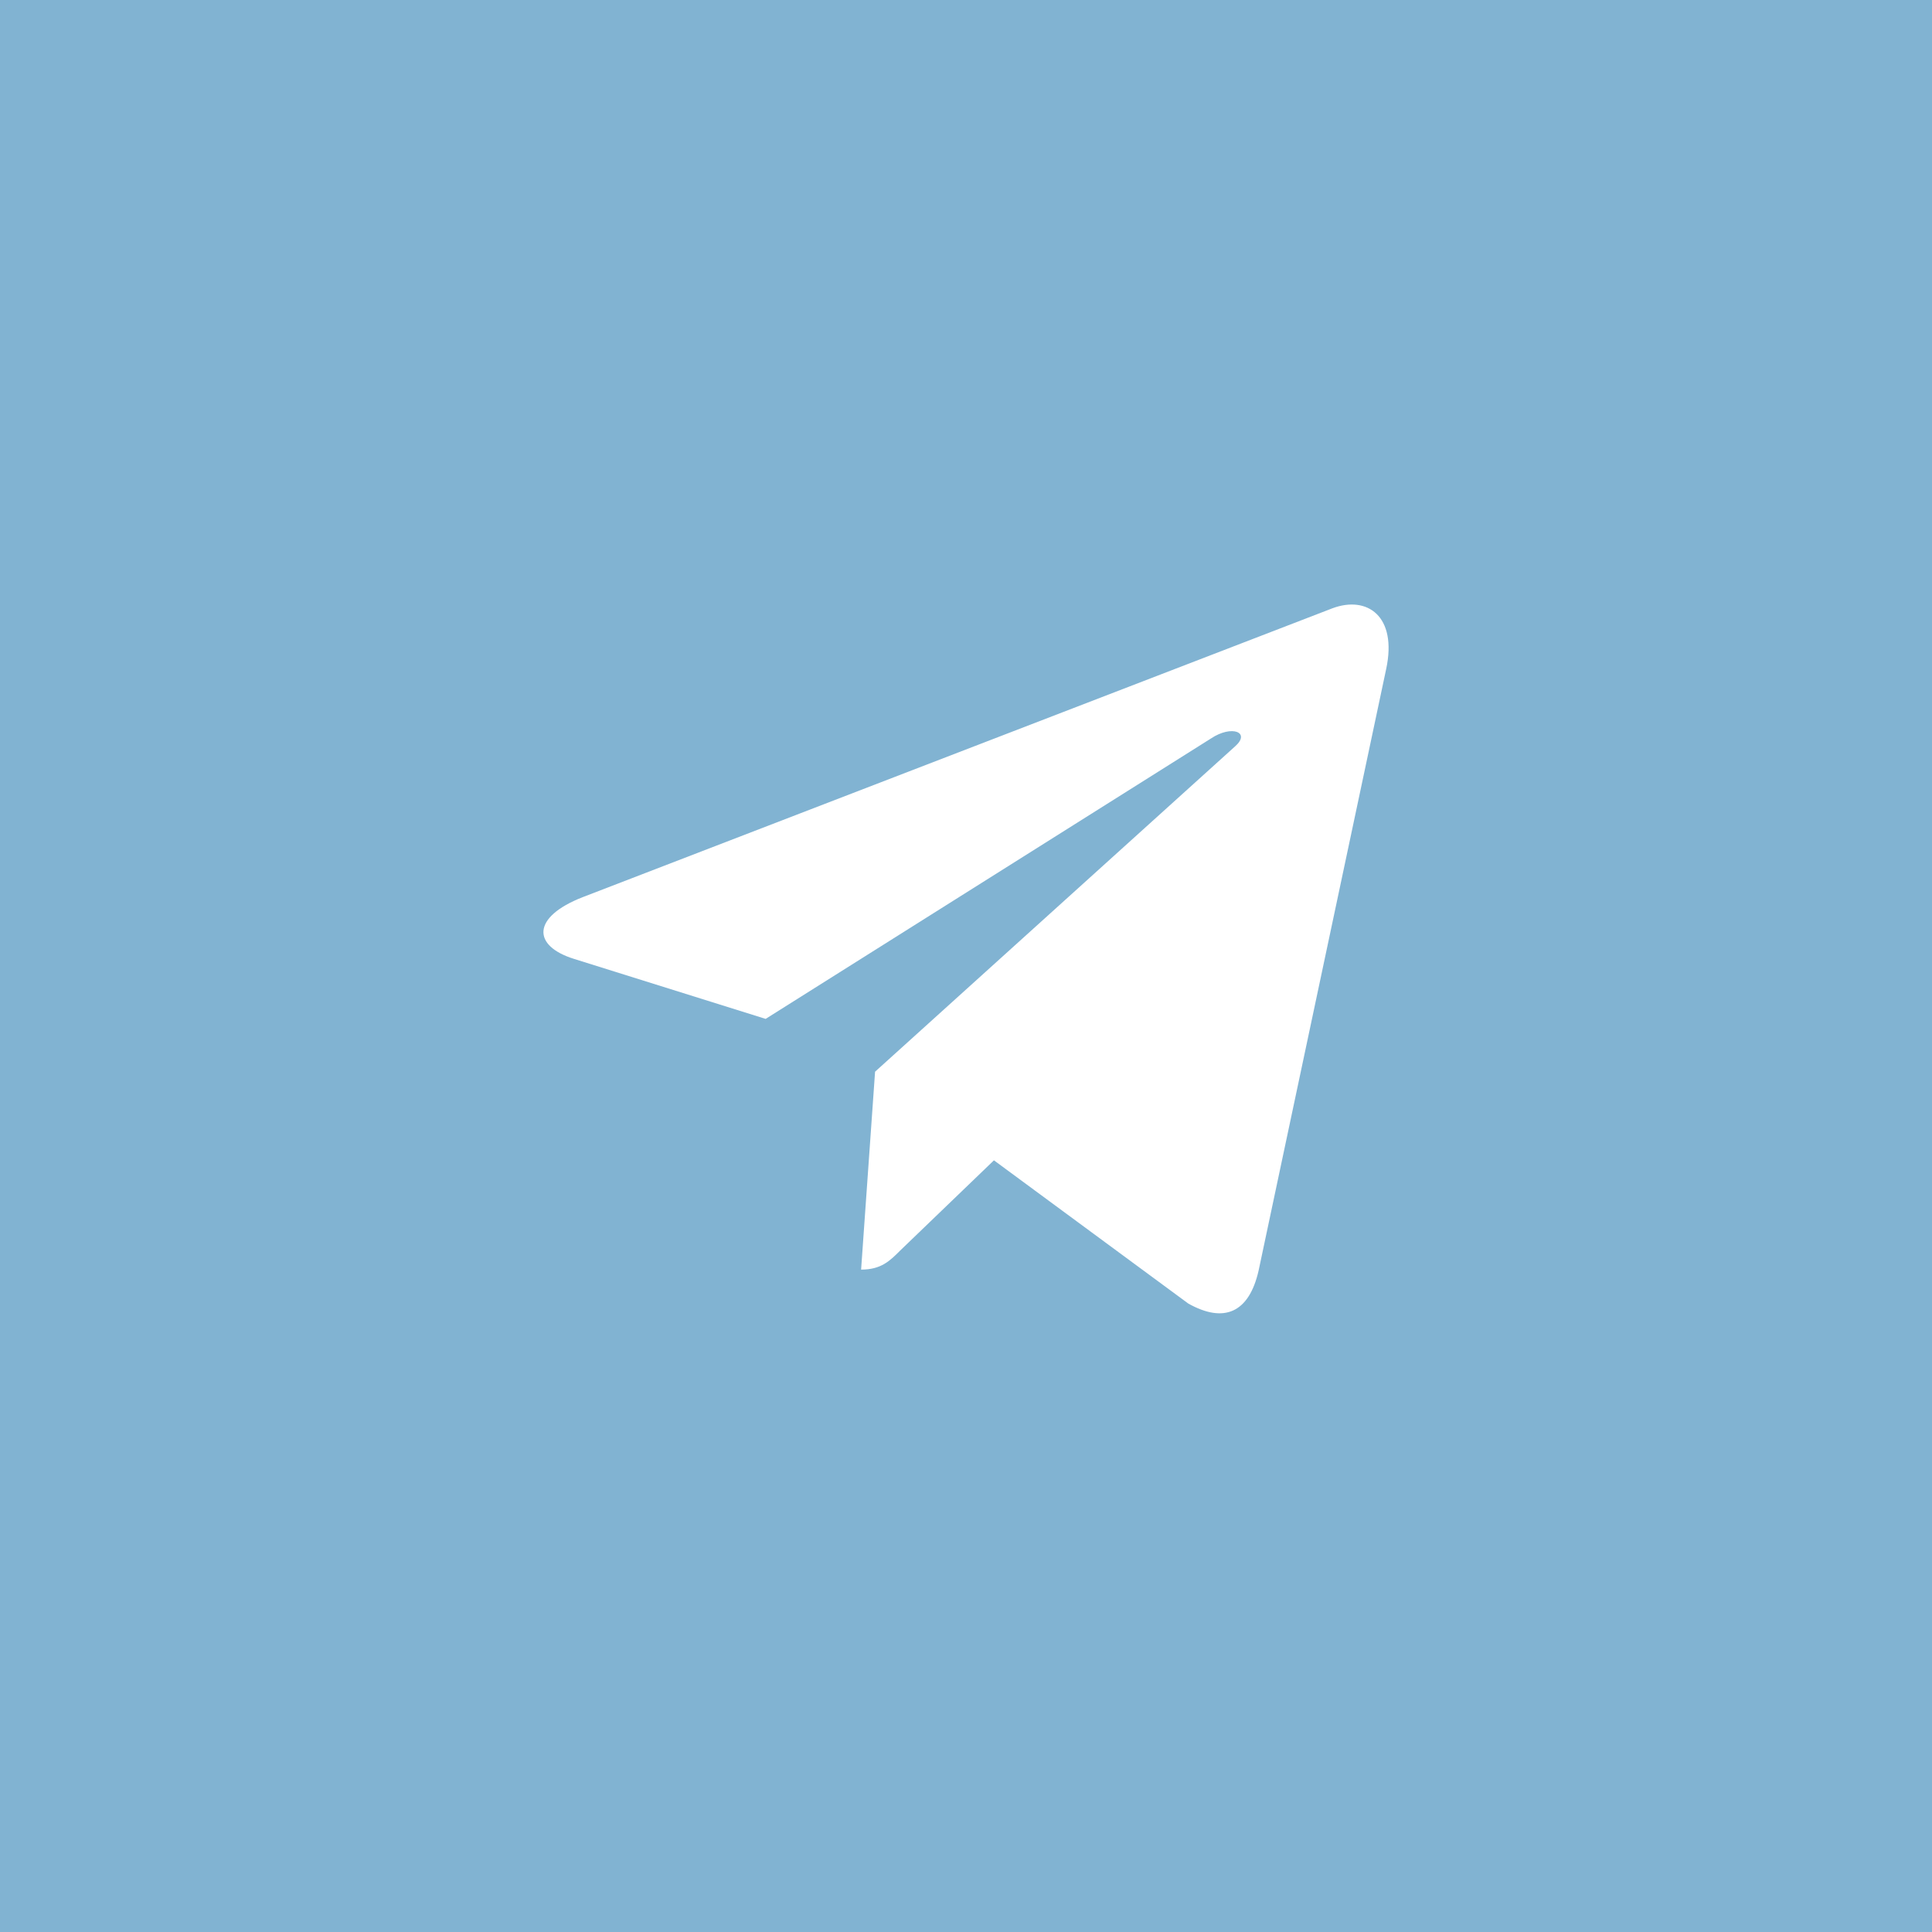
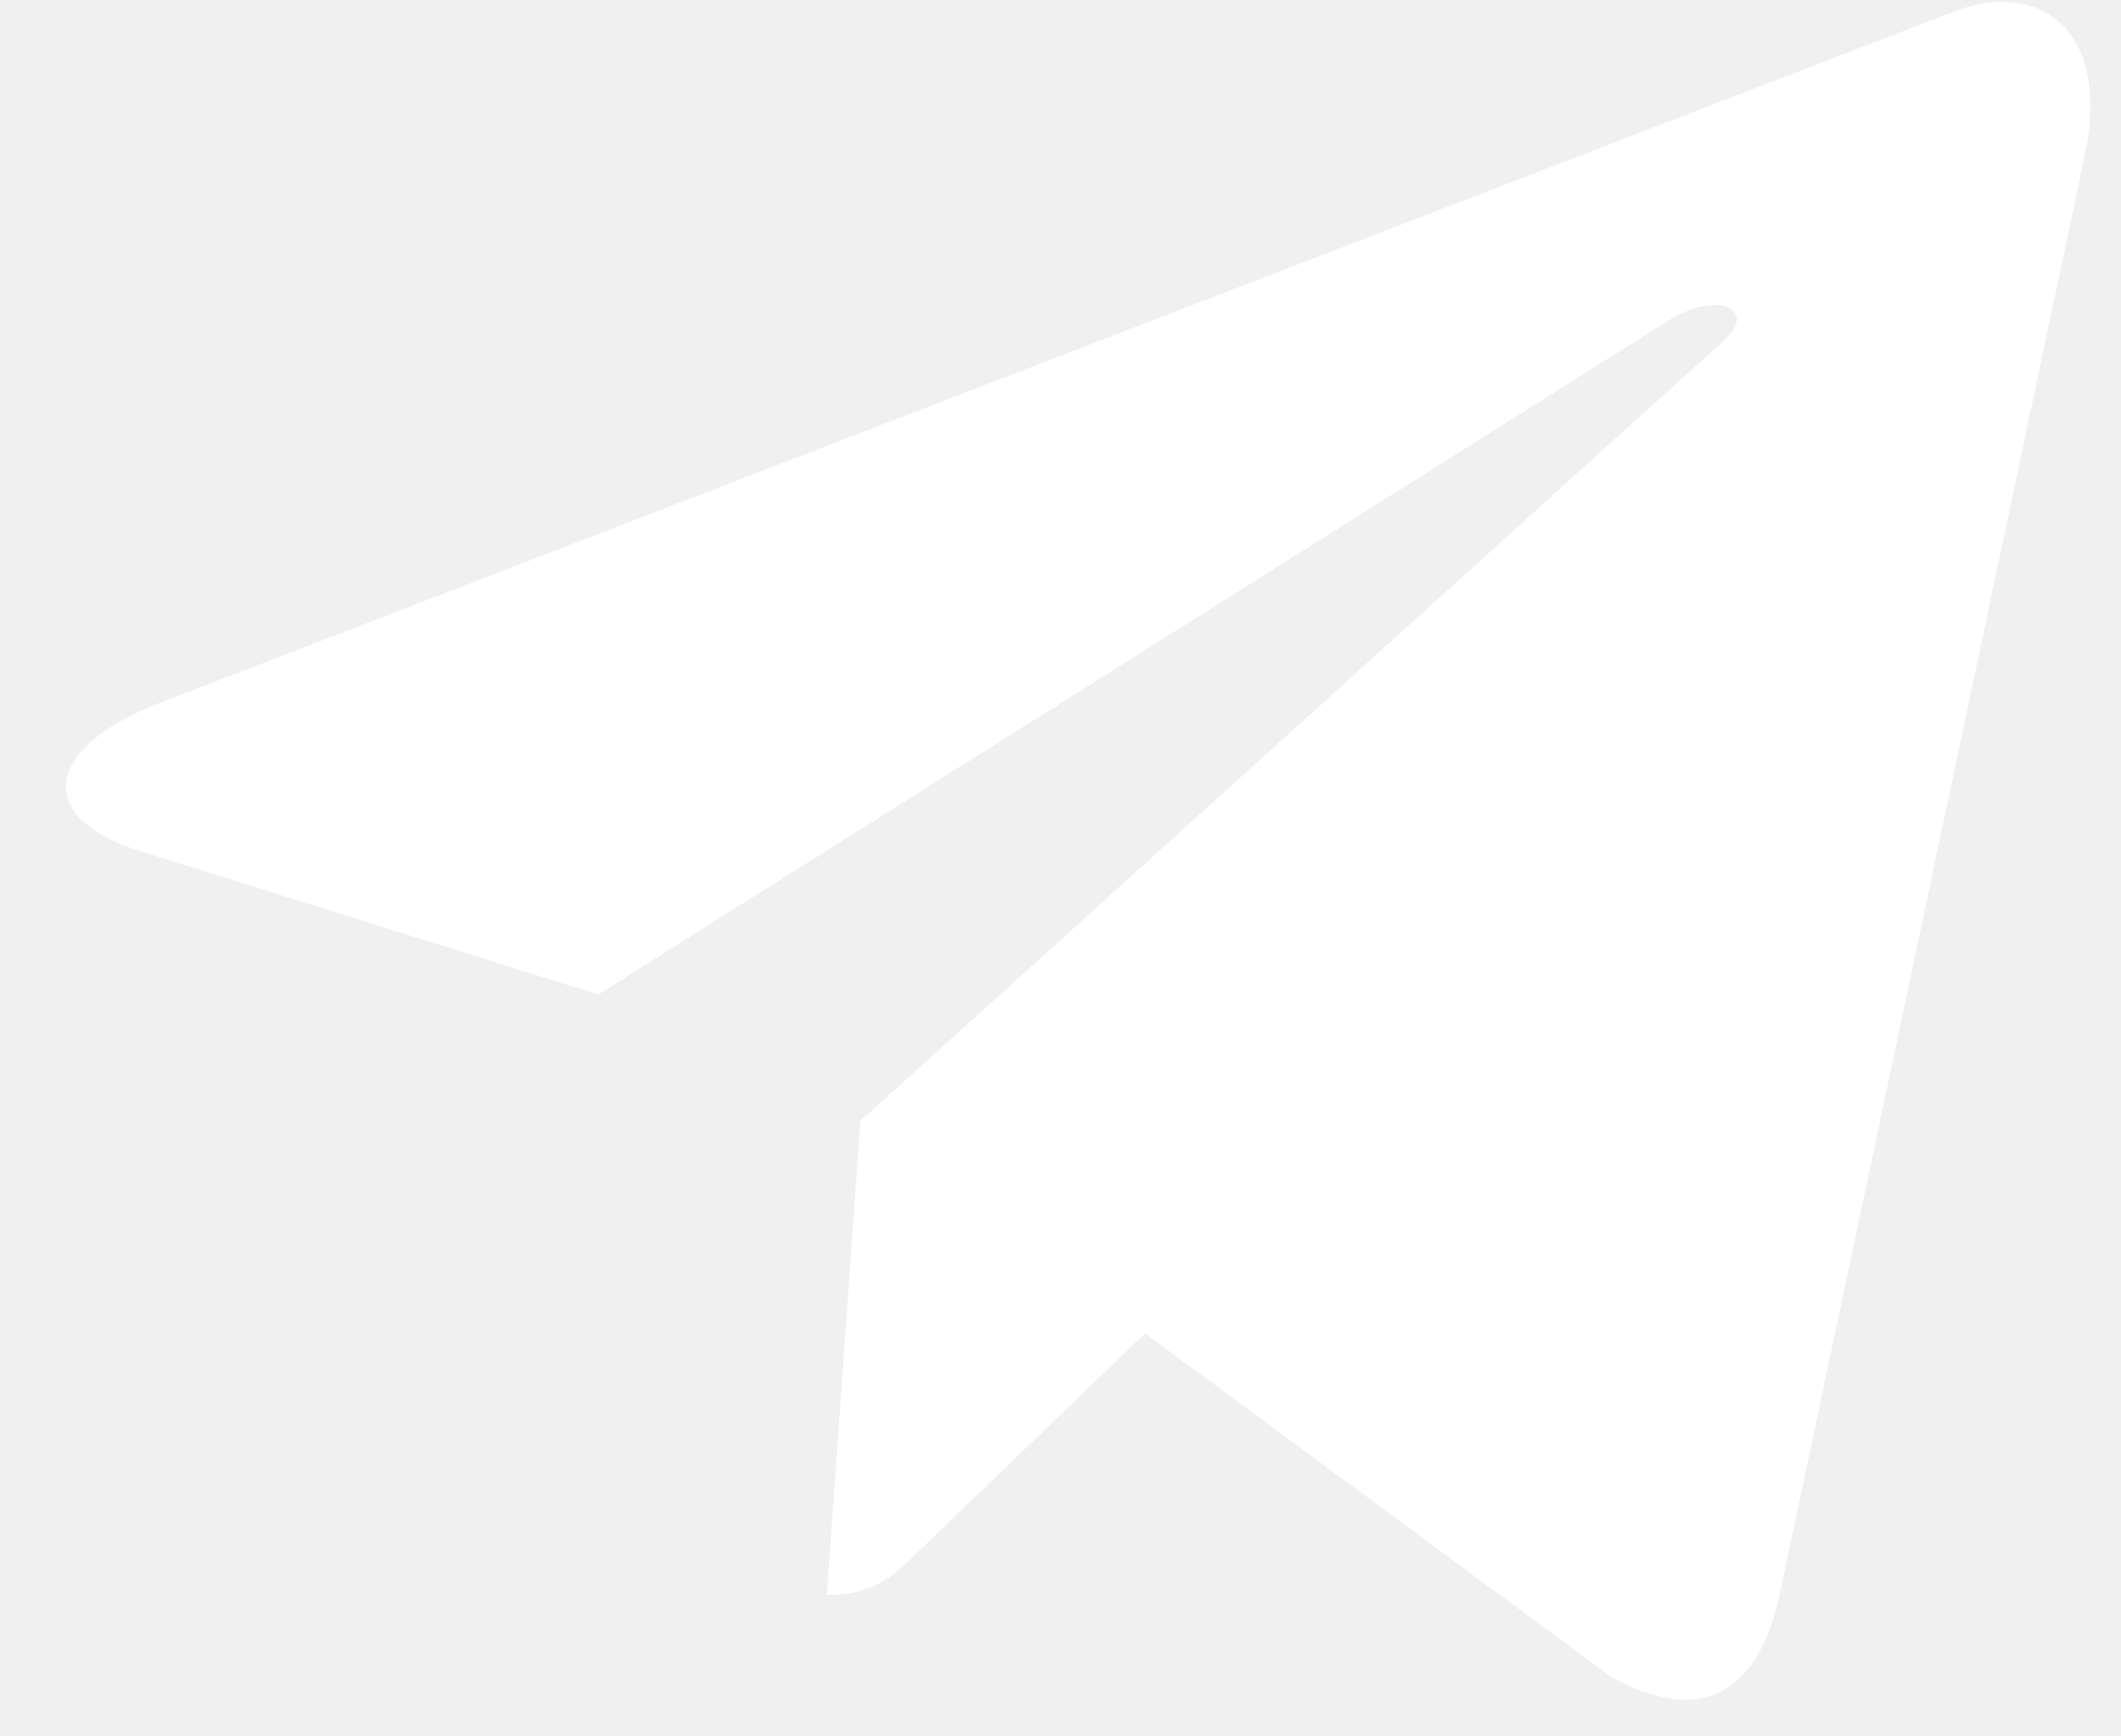
- <svg xmlns="http://www.w3.org/2000/svg" width="48" height="48" viewBox="0 0 48 48" fill="none">
-   <rect width="48" height="48" fill="#81B3D2" />
-   <path d="M34.439 16.622L31.27 31.566C31.031 32.62 30.408 32.883 29.522 32.386L24.694 28.828L22.364 31.07C22.106 31.328 21.891 31.543 21.394 31.543L21.741 26.626L30.689 18.54C31.078 18.194 30.605 18.001 30.085 18.348L19.022 25.314L14.26 23.823C13.224 23.5 13.205 22.787 14.476 22.29L33.103 15.113C33.966 14.79 34.721 15.305 34.439 16.623V16.622Z" fill="white" />
+ <svg xmlns="http://www.w3.org/2000/svg" width="22" height="18" viewBox="0 0 22 18" fill="none">
+   <path d="M21.622 1.622L18.453 16.566C18.214 17.62 17.591 17.883 16.705 17.387L11.877 13.829L9.547 16.07C9.289 16.328 9.074 16.543 8.577 16.543L8.924 11.626L17.872 3.54C18.262 3.193 17.788 3.001 17.268 3.348L6.205 10.314L1.443 8.823C0.407 8.5 0.388 7.787 1.659 7.29L20.287 0.113C21.149 -0.21 21.904 0.305 21.622 1.623V1.622Z" fill="white" />
</svg>
